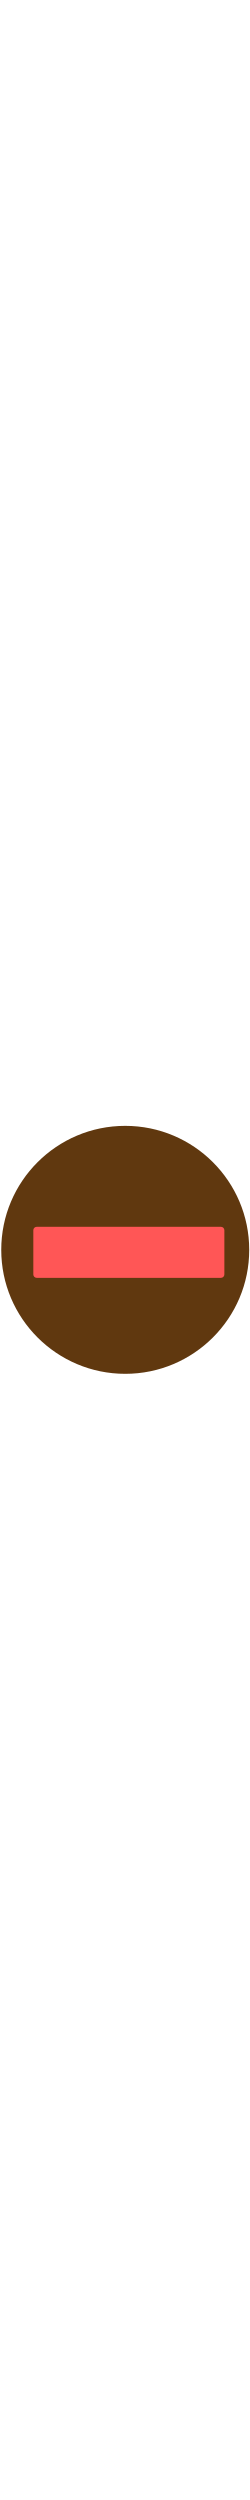
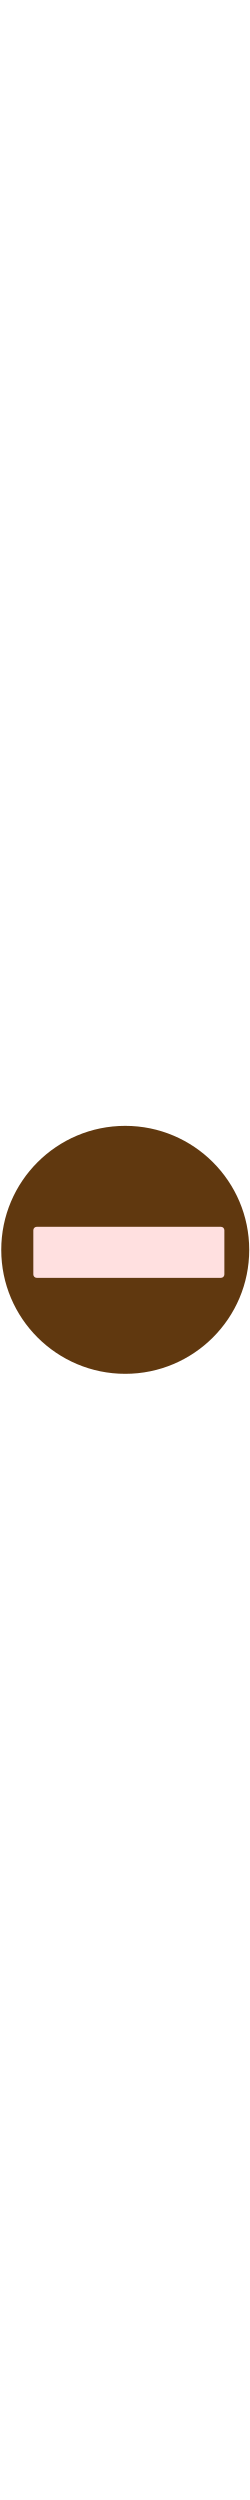
<svg xmlns="http://www.w3.org/2000/svg" xmlns:xlink="http://www.w3.org/1999/xlink" version="1.1" preserveAspectRatio="xMidYMid meet" viewBox="0 0 640 640" width="64" height="640">
  <defs>
    <path d="M638 319.6C638 494.78 495.78 637 320.6 637C145.42 637 3.2 494.78 3.2 319.6C3.2 144.42 145.42 2.2 320.6 2.2C495.78 2.2 638 144.42 638 319.6Z" id="f1r8pRzwZF" />
    <path d="M565.69 260.65C570.48 260.65 574.36 264.53 574.36 269.32C574.36 293.71 574.36 358.22 574.36 382.61C574.36 387.4 570.48 391.28 565.69 391.28C469.61 391.28 190.04 391.28 93.96 391.28C89.18 391.28 85.3 387.4 85.3 382.61C85.3 358.22 85.3 293.71 85.3 269.32C85.3 264.53 89.18 260.65 93.96 260.65C190.04 260.65 469.61 260.65 565.69 260.65Z" id="b3Ez3yI0G5" />
  </defs>
  <g>
    <g>
      <g>
        <use xlink:href="#f1r8pRzwZF" opacity="1" fill="#60380f" fill-opacity="1" />
      </g>
      <g>
-         <use xlink:href="#b3Ez3yI0G5" opacity="1" fill="#ff5656" fill-opacity="1" />
+         <use xlink:href="#b3Ez3yI0G5" opacity="1" fill="#FFE0E0" fill-opacity="1" />
      </g>
    </g>
  </g>
</svg>
